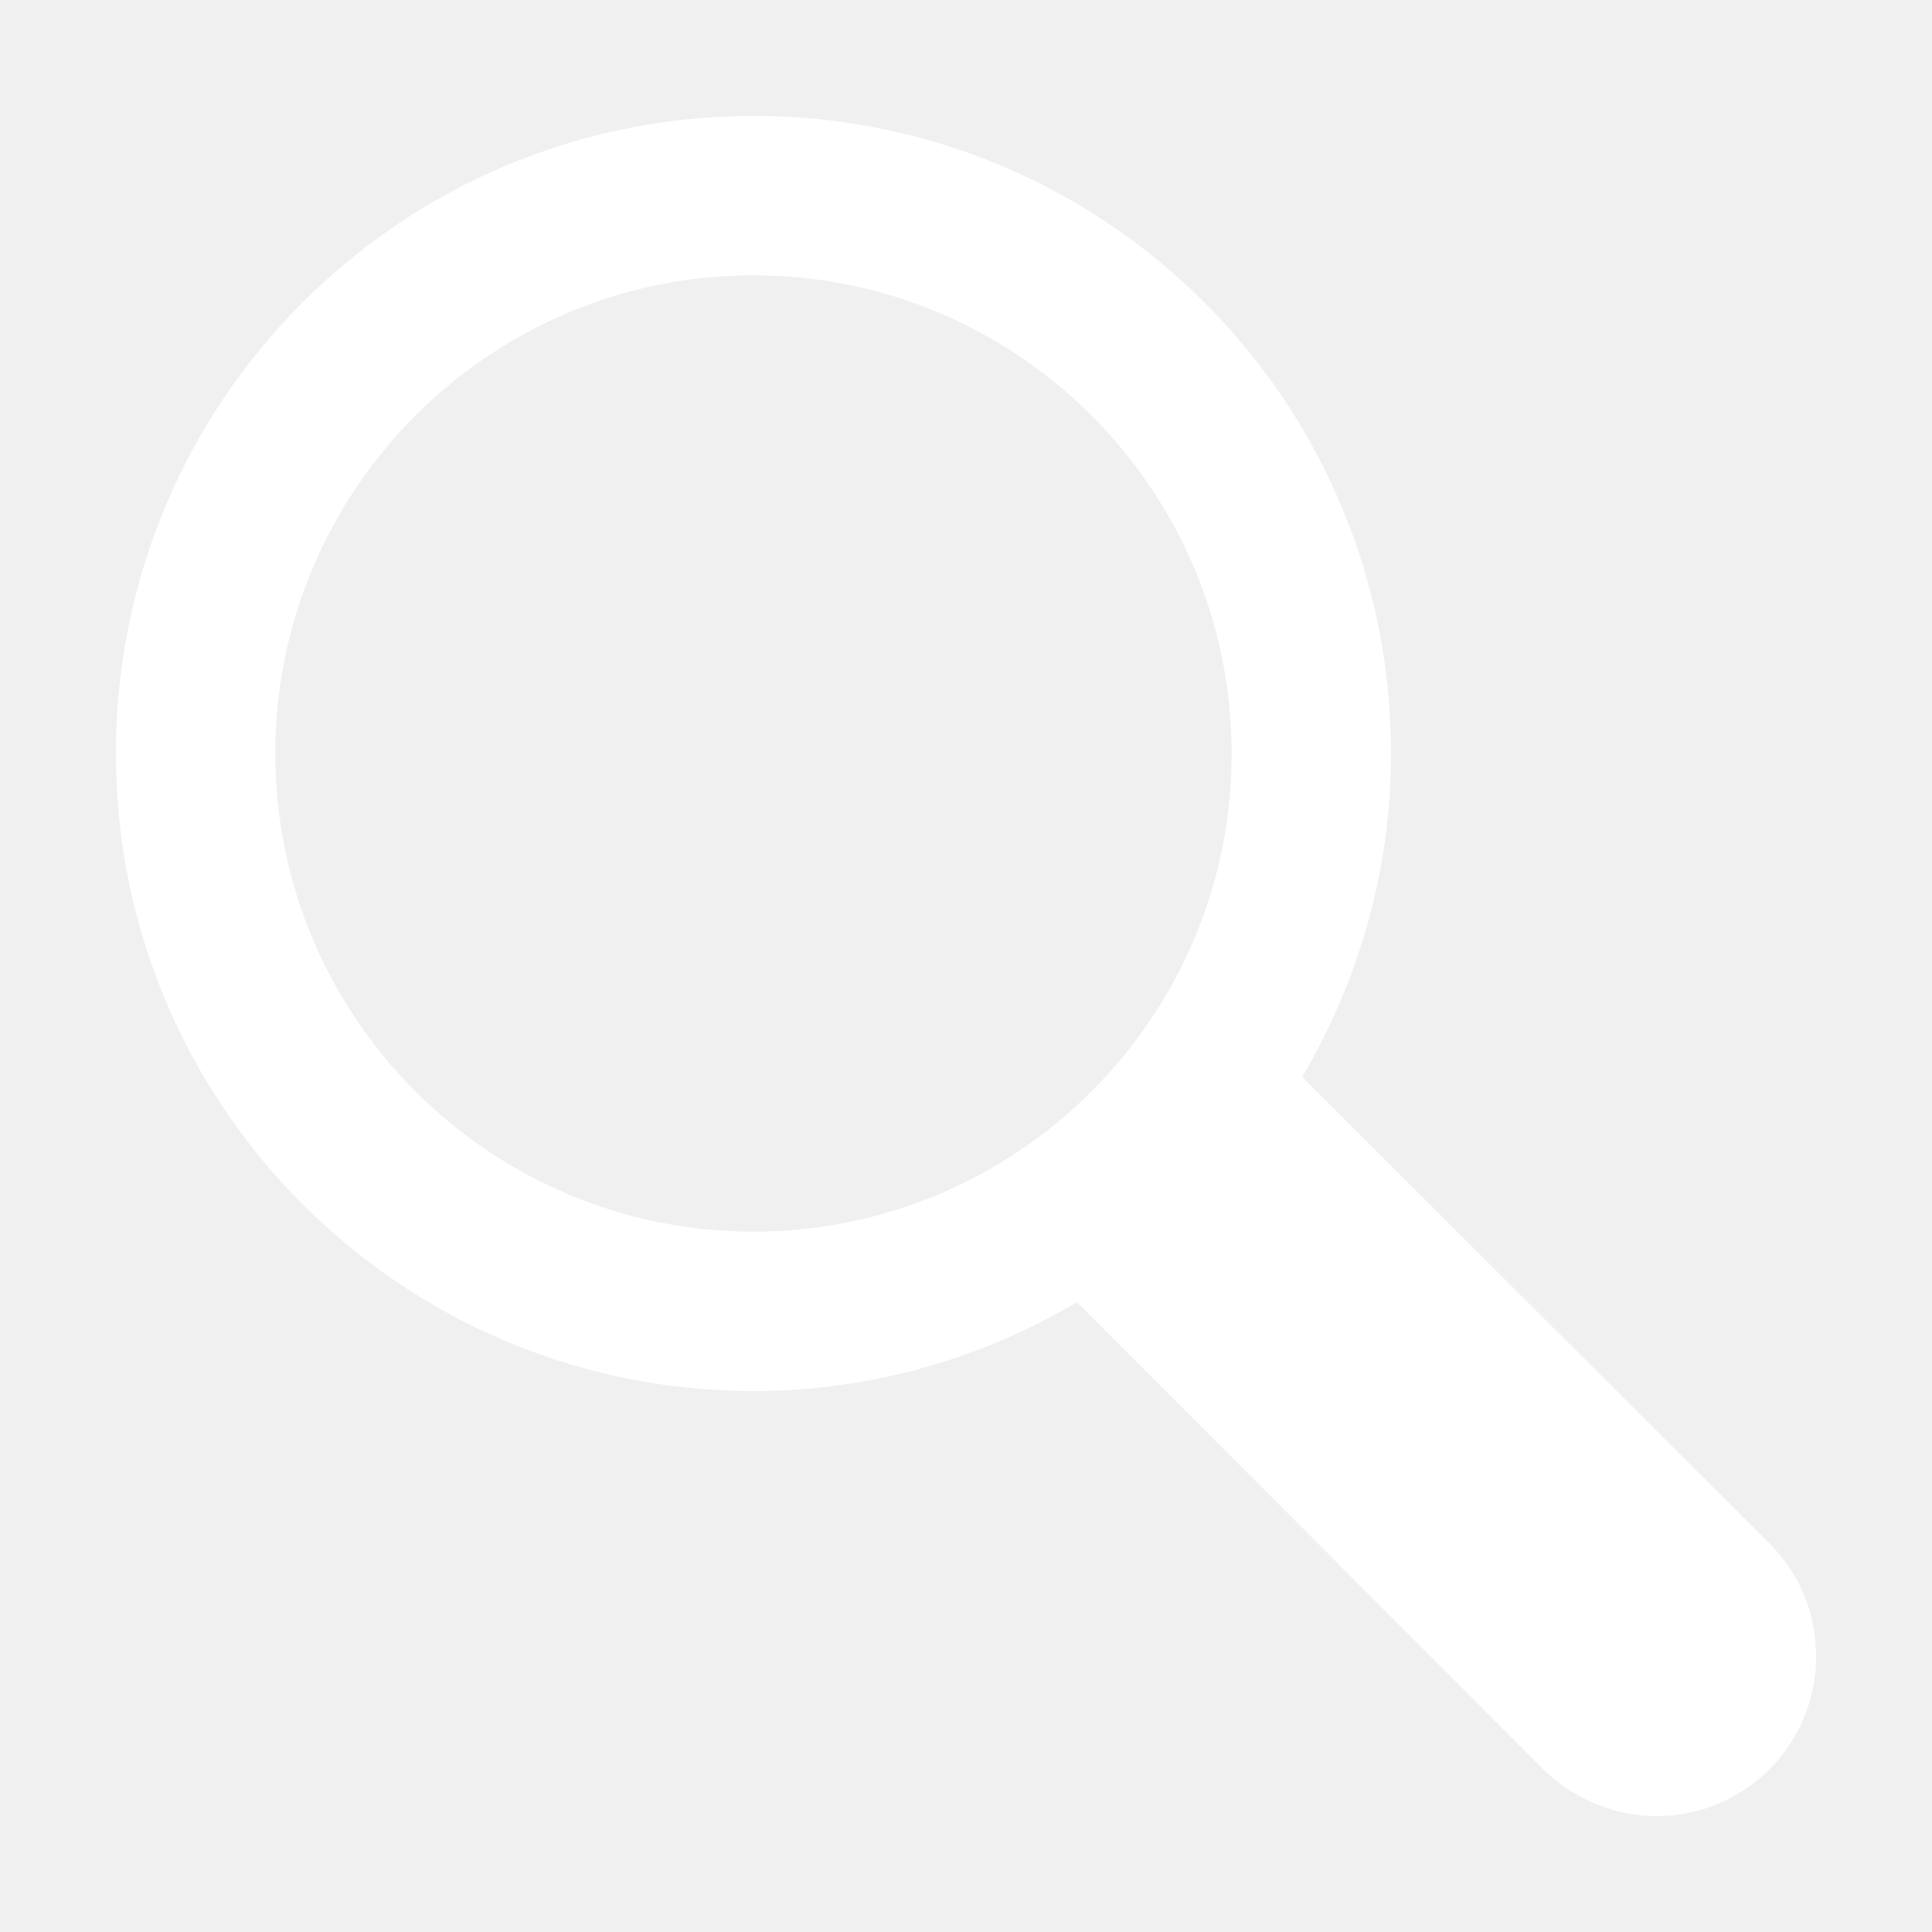
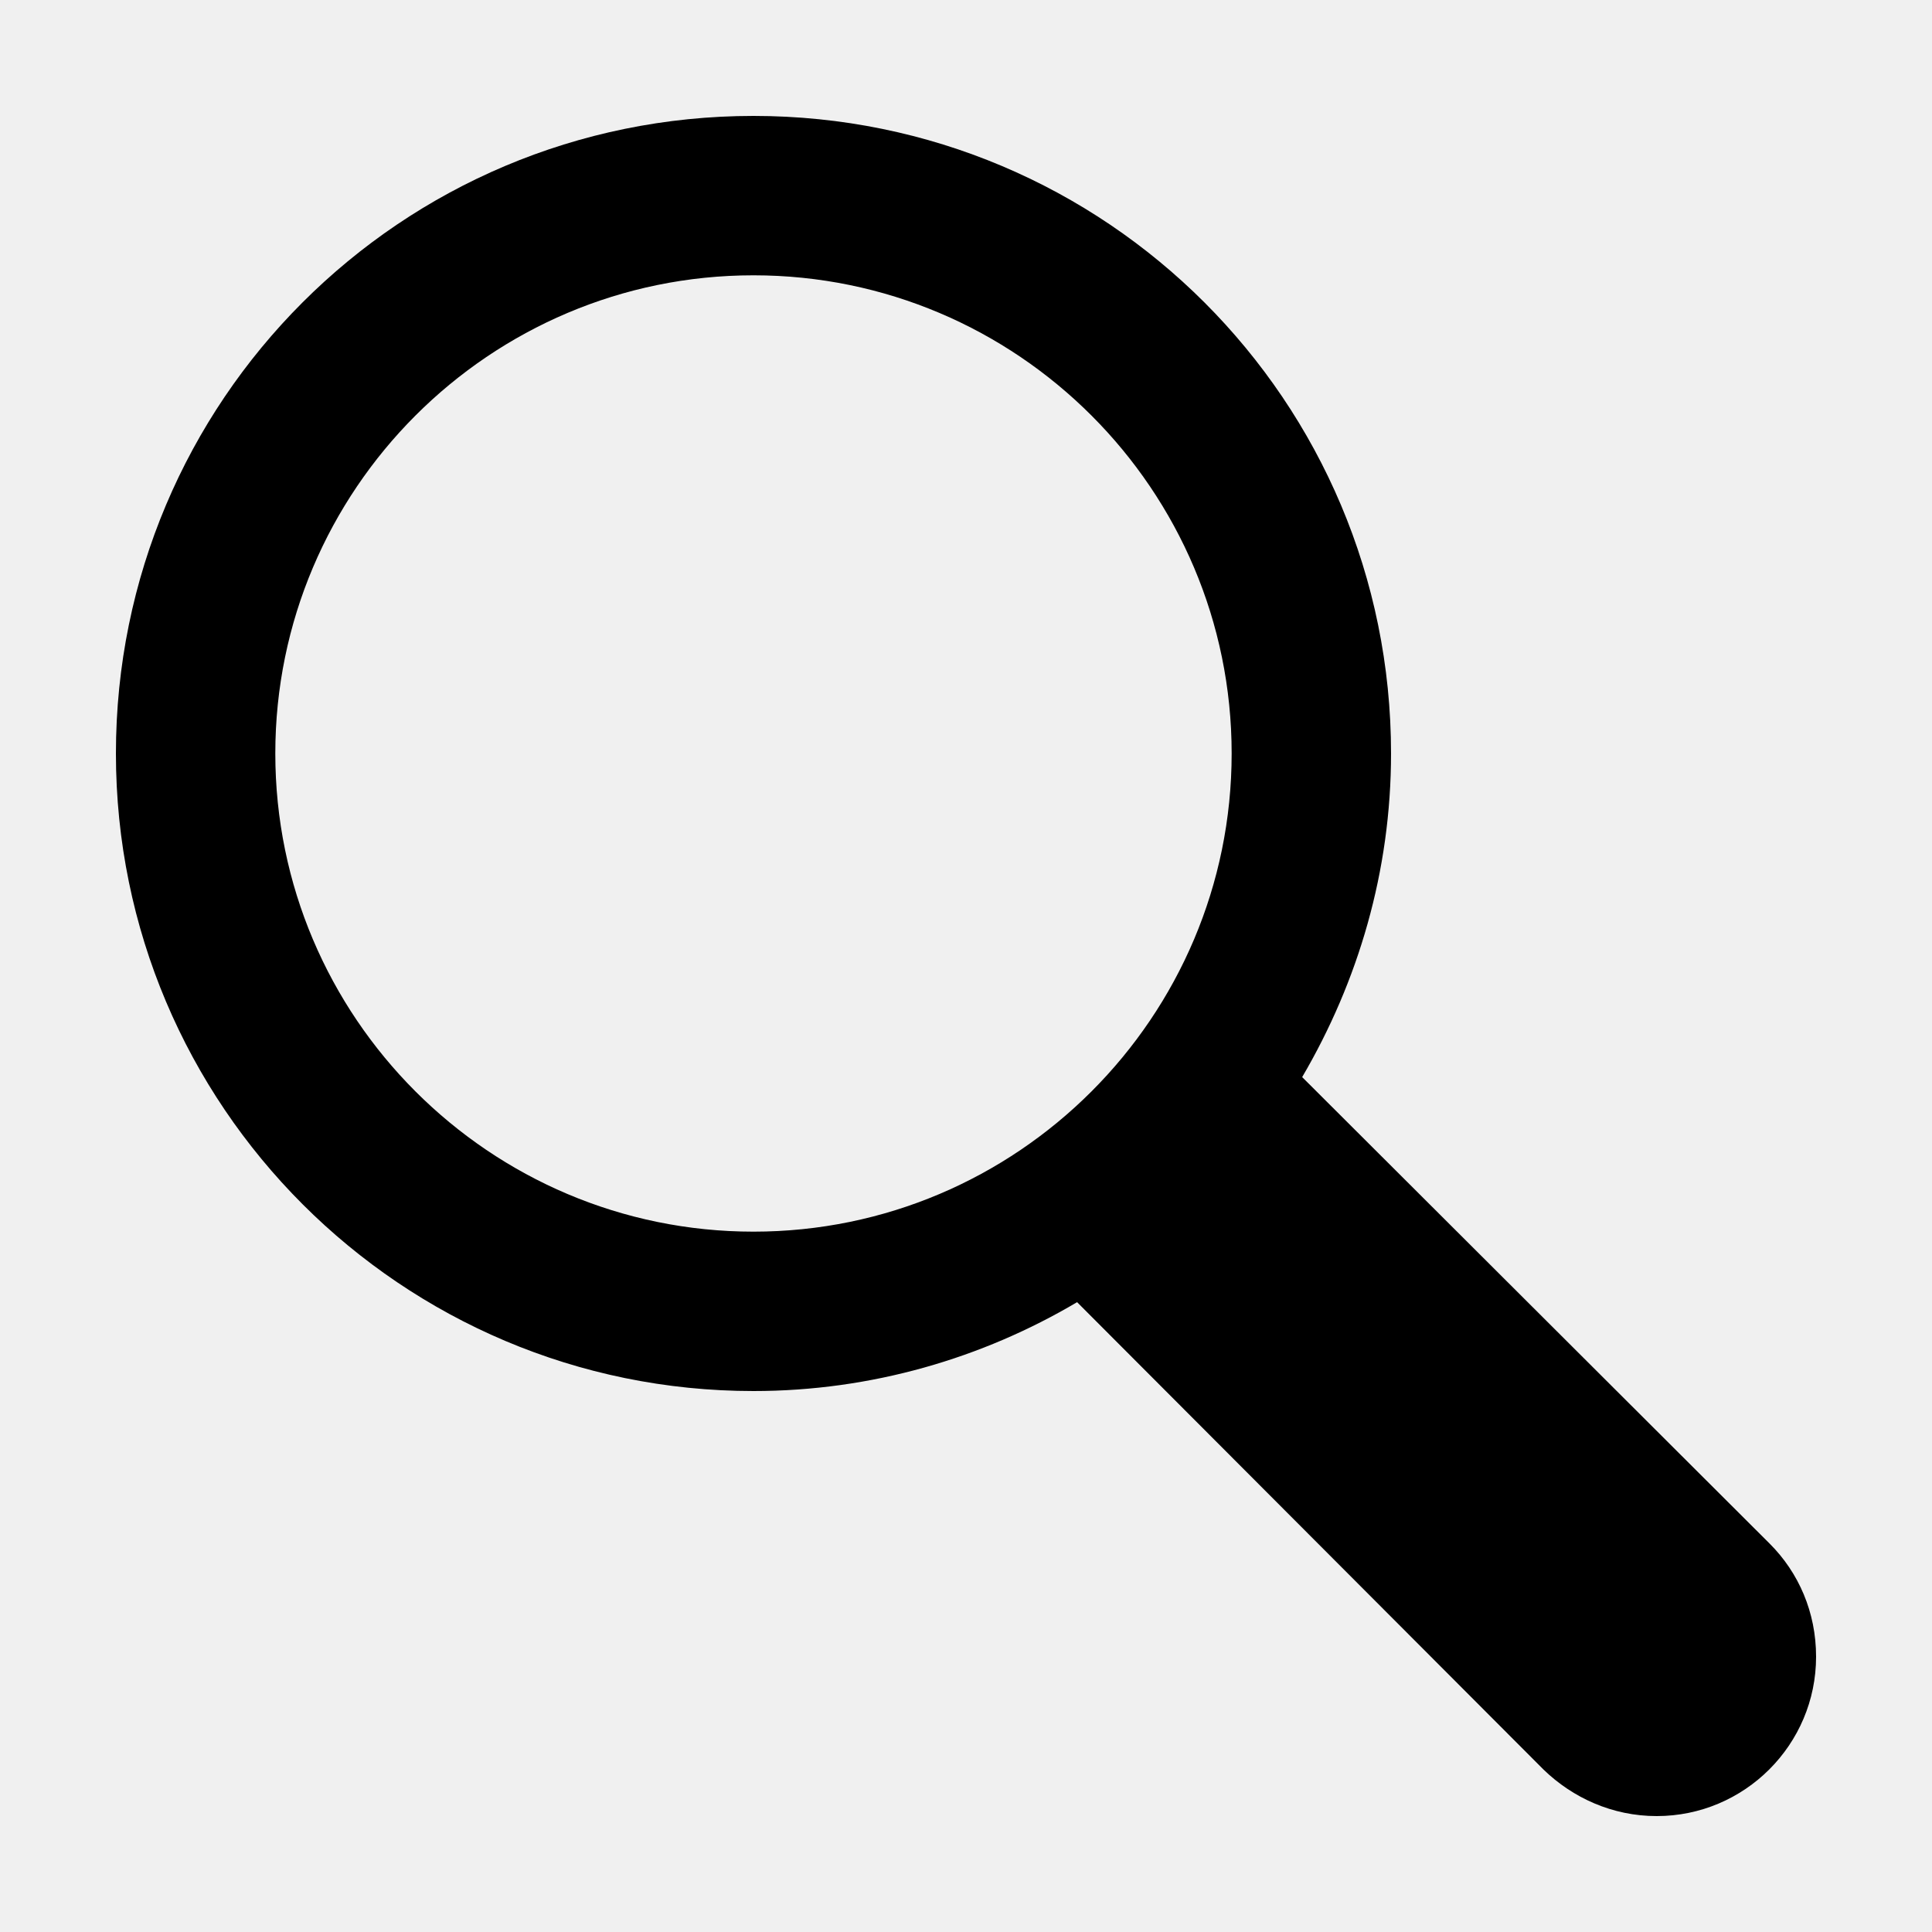
<svg xmlns="http://www.w3.org/2000/svg" viewBox="0 0 20 20">
-   <path id="MAGNIFYING GLASS" d="M18.32 15.98c.3.3.48.71.48 1.17 0 .91-.74 1.65-1.65 1.65-.46 0-.87-.19-1.17-.48l-4.83-4.84c-.98.58-2.13.92-3.35.92a6.6 6.6 0 01-6.6-6.6c0-3.65 2.95-6.6 6.6-6.6 3.65 0 6.6 2.95 6.6 6.6 0 1.22-.34 2.36-.92 3.35l4.84 4.83zM7.8 2.85c-2.73 0-4.95 2.22-4.95 4.95s2.22 4.95 4.95 4.95 4.95-2.22 4.95-4.95-2.22-4.95-4.95-4.95z" fill="#fff" />
+   <path id="MAGNIFYING GLASS" d="M18.32 15.98c.3.3.48.71.48 1.17 0 .91-.74 1.65-1.65 1.65-.46 0-.87-.19-1.17-.48l-4.83-4.84c-.98.58-2.13.92-3.35.92a6.6 6.6 0 01-6.6-6.6c0-3.65 2.95-6.6 6.6-6.6 3.65 0 6.6 2.95 6.6 6.6 0 1.22-.34 2.36-.92 3.35l4.84 4.83zM7.8 2.85c-2.73 0-4.95 2.22-4.95 4.95s2.22 4.95 4.95 4.95 4.95-2.22 4.95-4.95-2.22-4.95-4.95-4.95z" />
</svg>
